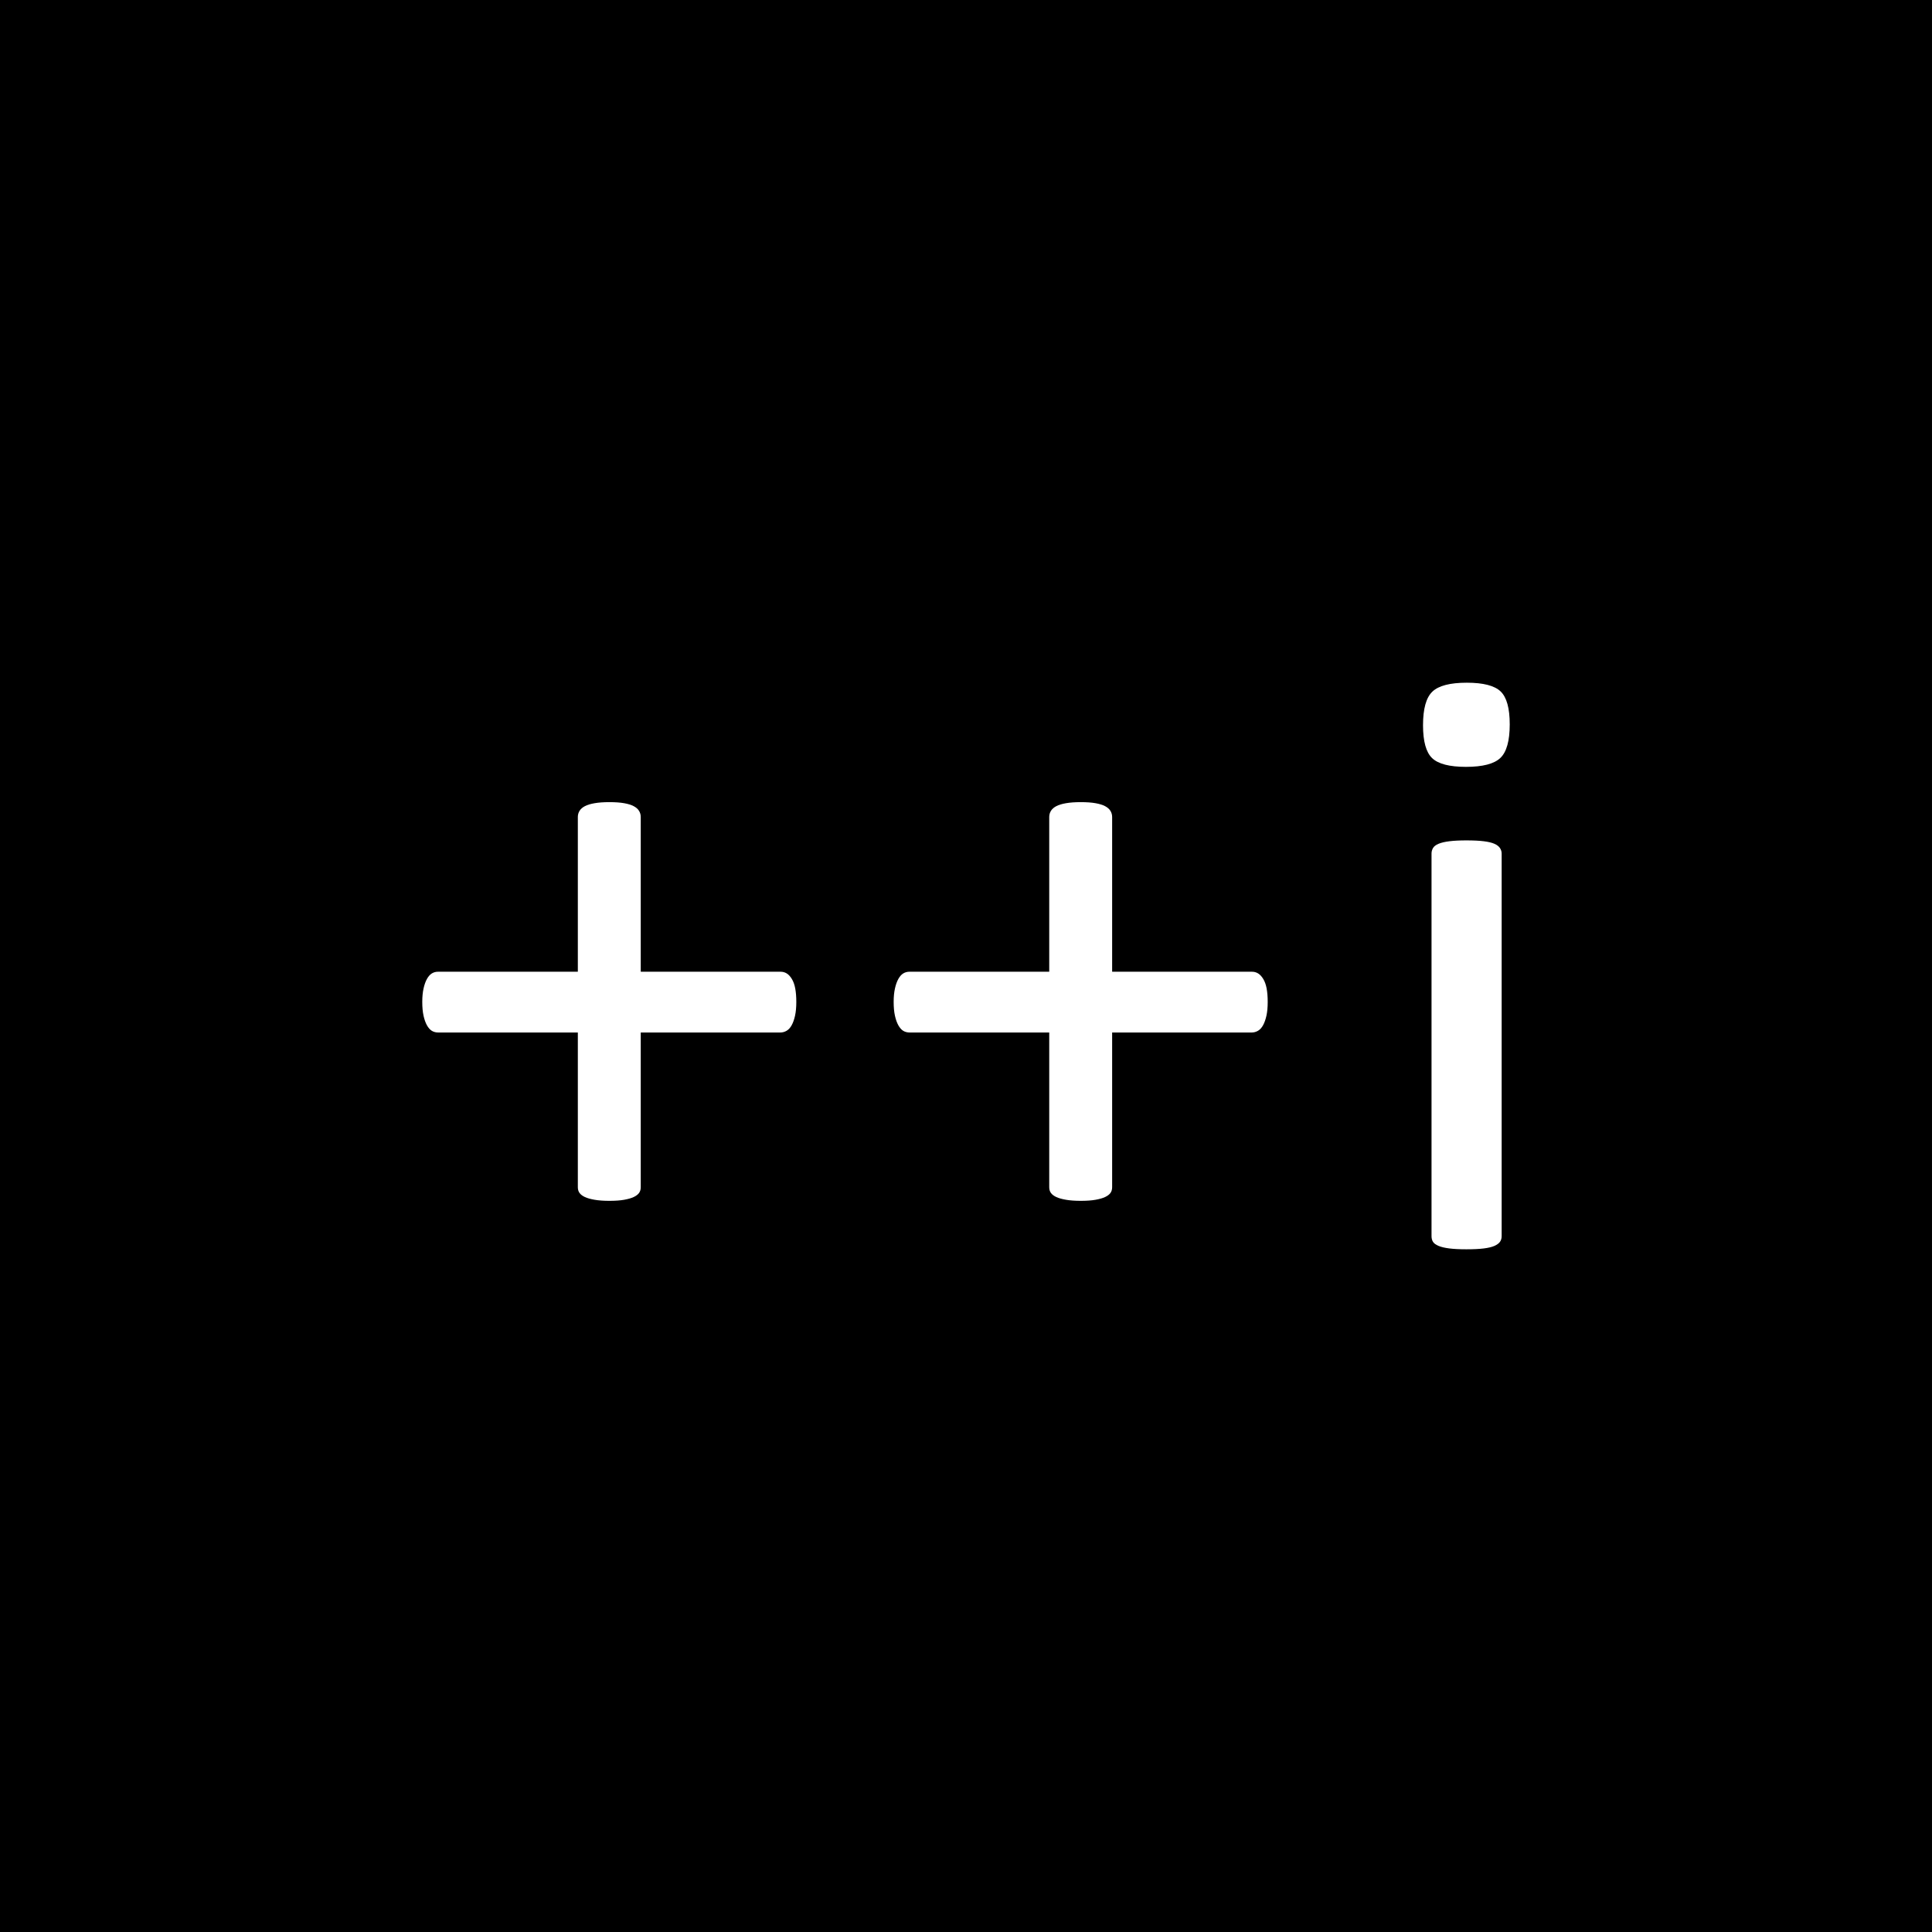
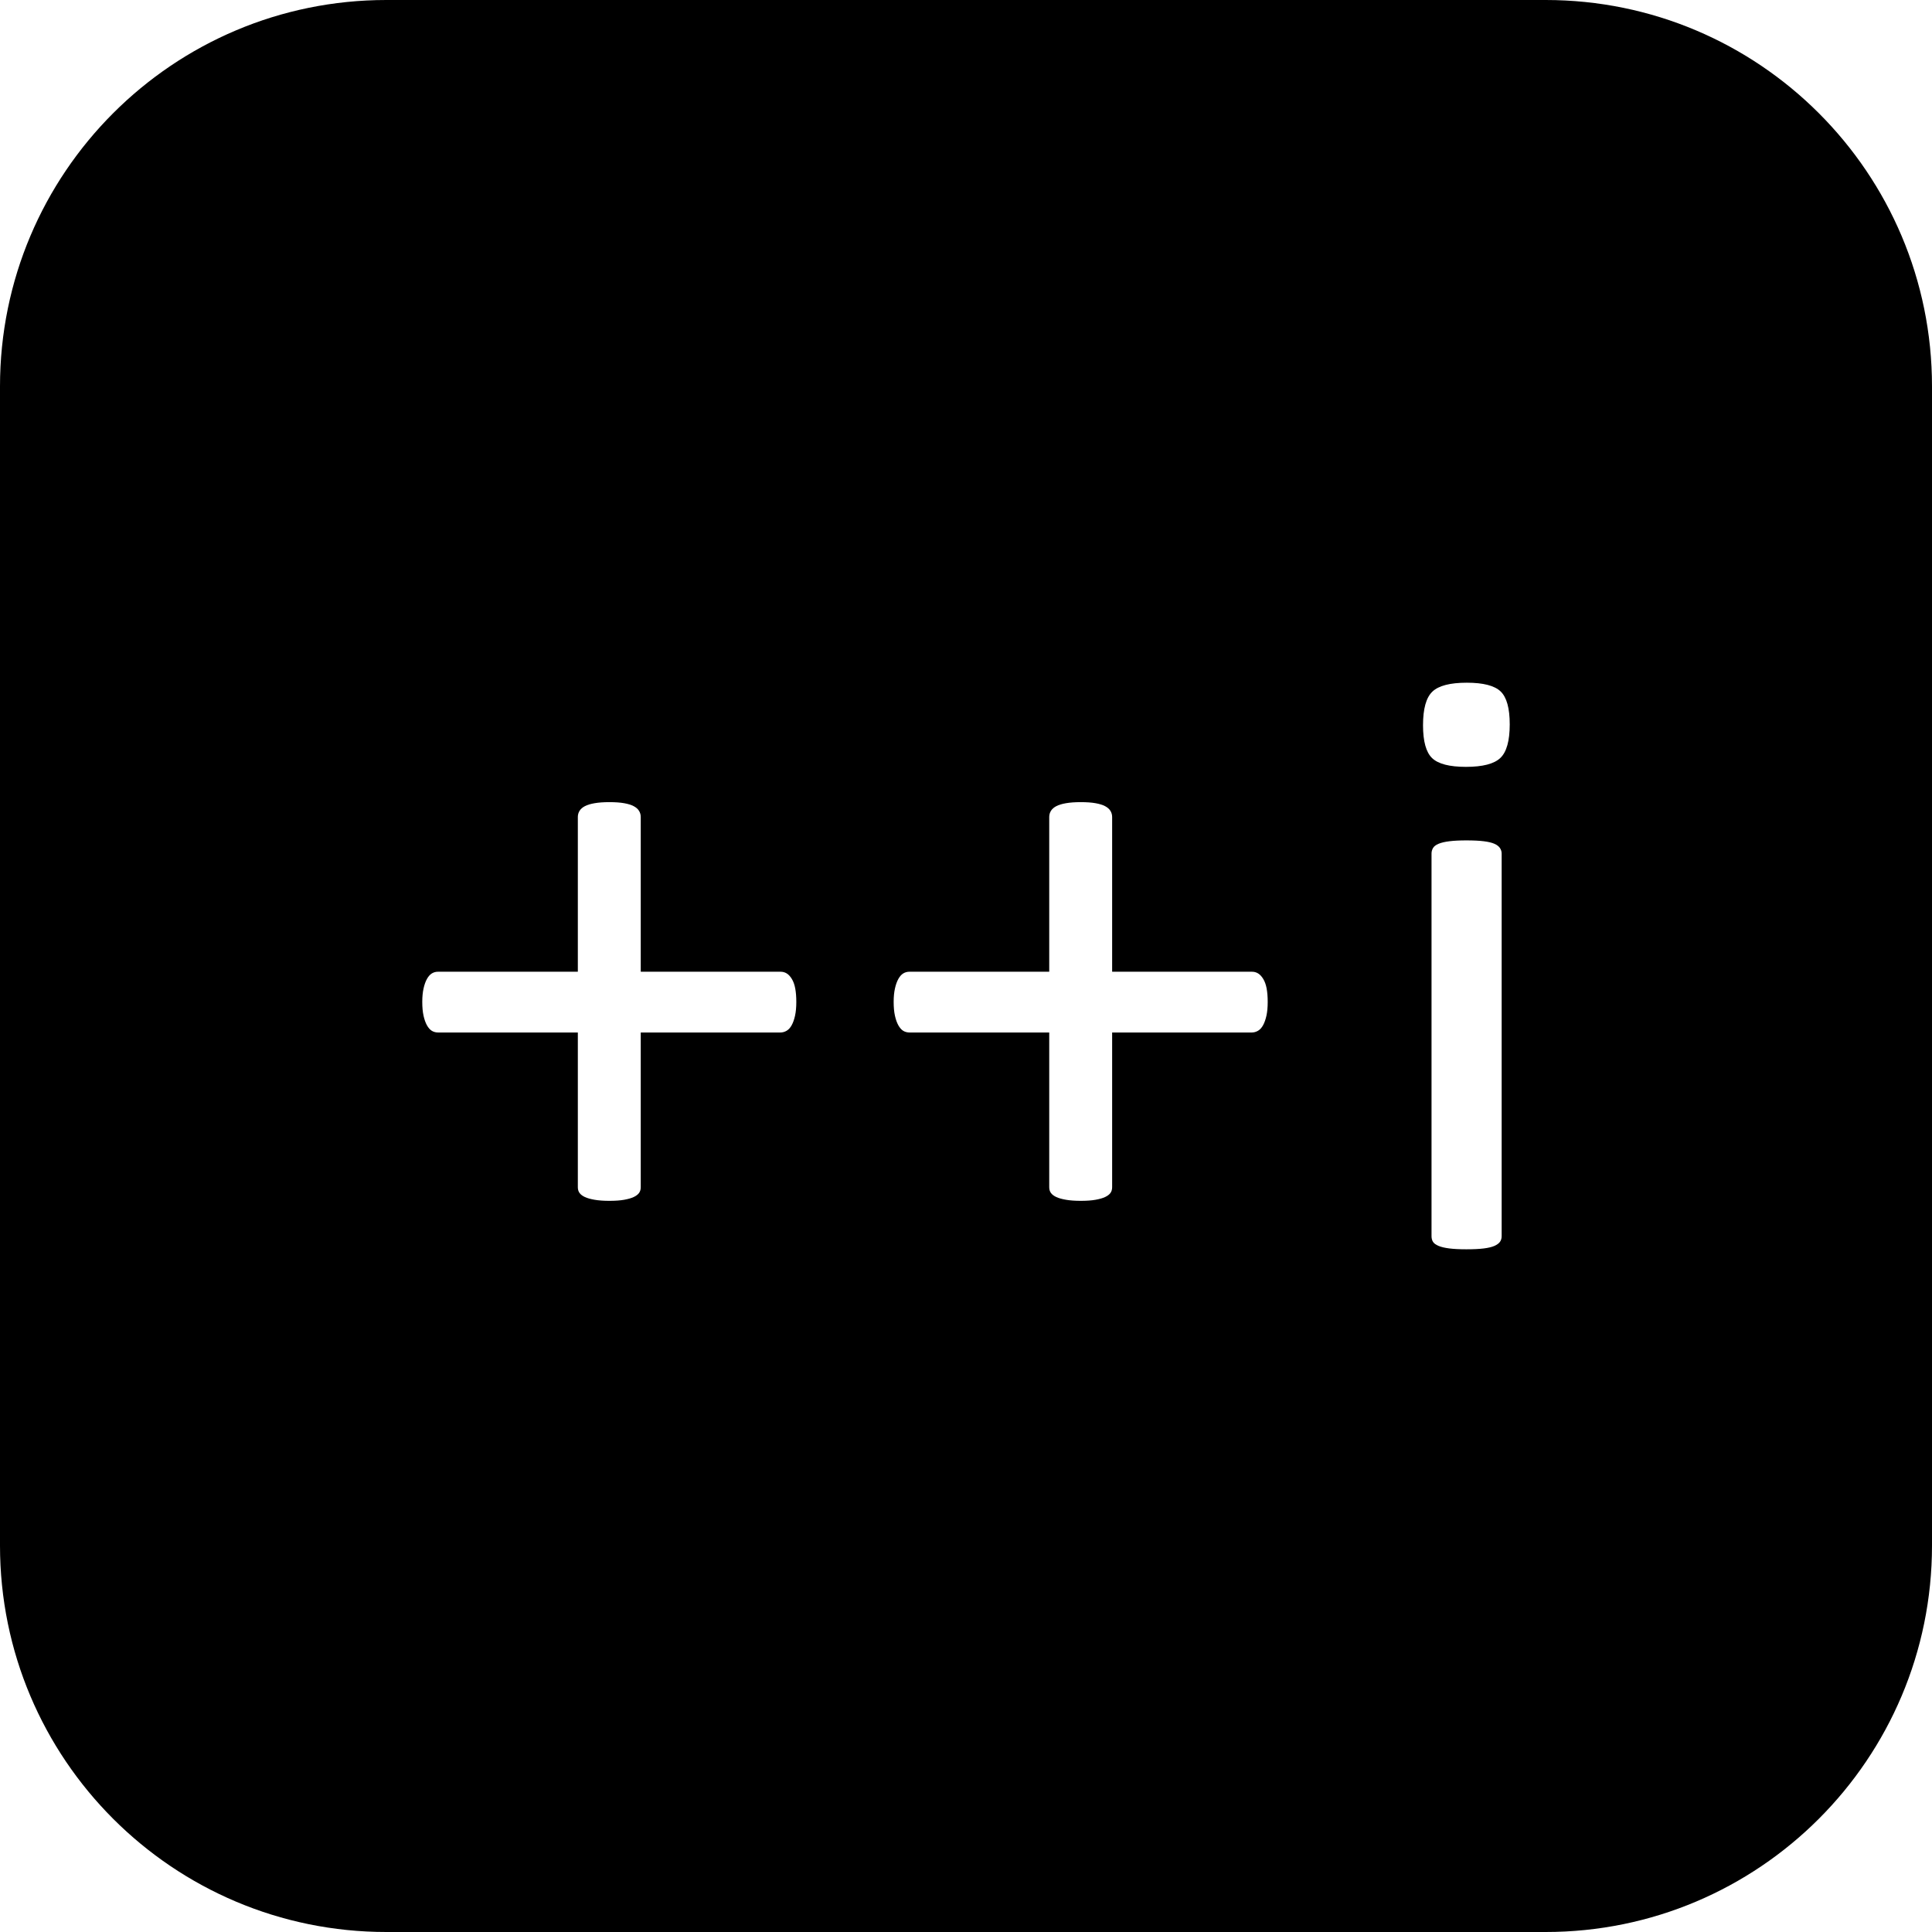
<svg xmlns="http://www.w3.org/2000/svg" width="100%" height="100%" viewBox="0 0 1000 1000" version="1.1" xml:space="preserve" style="fill-rule:evenodd;clip-rule:evenodd;stroke-linejoin:round;stroke-miterlimit:2;">
-   <path d="M999.998,0L999.998,999.999L-0,999.999L-0,0L999.998,0ZM656.163,518.59C656.163,515.949 655.979,513.64 655.612,511.66C655.247,509.68 654.66,508.03 653.852,506.71C653.047,505.389 652.166,504.437 651.212,503.85C650.26,503.262 649.196,502.969 648.022,502.969L575.642,502.969L575.642,422.887C575.642,421.715 575.348,420.651 574.761,419.697C574.174,418.745 573.258,417.938 572.012,417.278C570.765,416.618 569.115,416.104 567.062,415.738C565.008,415.371 562.441,415.188 559.361,415.188C556.428,415.188 553.897,415.371 551.771,415.738C549.644,416.104 547.958,416.618 546.712,417.278C545.464,417.938 544.548,418.745 543.961,419.697C543.375,420.651 543.081,421.715 543.081,422.887L543.081,502.969L470.7,502.969C469.527,502.969 468.464,503.262 467.51,503.85C466.557,504.437 465.714,505.389 464.98,506.71C464.246,508.03 463.659,509.68 463.22,511.66C462.78,513.64 462.56,515.949 462.56,518.59C462.56,521.377 462.78,523.76 463.22,525.739C463.659,527.721 464.246,529.37 464.98,530.691C465.714,532.01 466.557,532.964 467.51,533.55C468.464,534.137 469.6,534.43 470.92,534.43L543.081,534.43L543.081,614.512C543.081,615.685 543.375,616.675 543.961,617.482C544.548,618.289 545.464,618.985 546.712,619.572C547.958,620.158 549.644,620.636 551.771,621.001C553.897,621.368 556.428,621.552 559.361,621.552C562.441,621.552 565.008,621.368 567.062,621.001C569.115,620.636 570.765,620.158 572.012,619.572C573.258,618.985 574.174,618.289 574.761,617.482C575.348,616.675 575.642,615.685 575.642,614.512L575.642,534.43L647.802,534.43C648.976,534.43 650.075,534.137 651.103,533.55C652.129,532.964 653.009,532.01 653.743,530.691C654.476,529.37 655.063,527.721 655.503,525.739C655.943,523.76 656.163,521.377 656.163,518.59ZM781.435,374.928C781.435,366.566 779.859,360.884 776.705,357.877C773.551,354.87 767.722,353.367 759.216,353.367C750.562,353.367 744.621,354.907 741.395,357.986C738.168,361.067 736.555,366.86 736.555,375.367C736.555,383.728 738.132,389.41 741.284,392.417C744.438,395.425 750.269,396.927 758.775,396.927C767.429,396.927 773.369,395.387 776.596,392.308C779.822,389.227 781.435,383.434 781.435,374.928ZM777.255,639.812L777.255,441.809C777.255,440.781 776.961,439.829 776.376,438.948C775.789,438.068 774.835,437.335 773.515,436.748C772.196,436.161 770.361,435.722 768.014,435.429C765.669,435.135 762.662,434.988 758.995,434.988C755.475,434.988 752.542,435.135 750.195,435.429C747.848,435.722 745.978,436.161 744.585,436.748C743.191,437.335 742.238,438.068 741.725,438.948C741.211,439.829 740.955,440.781 740.955,441.809L740.955,639.812C740.955,640.986 741.211,641.976 741.725,642.782C742.238,643.589 743.191,644.285 744.585,644.872C745.978,645.46 747.848,645.898 750.195,646.192C752.542,646.486 755.475,646.632 758.995,646.632C762.662,646.632 765.669,646.486 768.014,646.192C770.361,645.898 772.196,645.46 773.515,644.872C774.835,644.285 775.789,643.589 776.376,642.782C776.961,641.976 777.255,640.986 777.255,639.812ZM412.168,518.59C412.168,515.949 411.984,513.64 411.619,511.66C411.252,509.68 410.665,508.03 409.858,506.71C409.052,505.389 408.171,504.437 407.219,503.85C406.265,503.262 405.201,502.969 404.029,502.969L331.647,502.969L331.647,422.887C331.647,421.715 331.354,420.651 330.766,419.697C330.181,418.745 329.264,417.938 328.017,417.278C326.771,416.618 325.12,416.104 323.067,415.738C321.014,415.371 318.447,415.188 315.366,415.188C312.434,415.188 309.903,415.371 307.776,415.738C305.649,416.104 303.963,416.618 302.717,417.278C301.469,417.938 300.553,418.745 299.967,419.697C299.38,420.651 299.086,421.715 299.086,422.887L299.086,502.969L226.705,502.969C225.532,502.969 224.469,503.262 223.515,503.85C222.562,504.437 221.719,505.389 220.985,506.71C220.251,508.03 219.666,509.68 219.225,511.66C218.785,513.64 218.565,515.949 218.565,518.59C218.565,521.377 218.785,523.76 219.225,525.739C219.666,527.721 220.251,529.37 220.985,530.691C221.719,532.01 222.562,532.964 223.515,533.55C224.469,534.137 225.605,534.43 226.925,534.43L299.086,534.43L299.086,614.512C299.086,615.685 299.38,616.675 299.967,617.482C300.553,618.289 301.469,618.985 302.717,619.572C303.963,620.158 305.649,620.636 307.776,621.001C309.903,621.368 312.434,621.552 315.366,621.552C318.447,621.552 321.014,621.368 323.067,621.001C325.12,620.636 326.771,620.158 328.017,619.572C329.264,618.985 330.181,618.289 330.766,617.482C331.354,616.675 331.647,615.685 331.647,614.512L331.647,534.43L403.809,534.43C404.981,534.43 406.082,534.137 407.108,533.55C408.135,532.964 409.015,532.01 409.748,530.691C410.482,529.37 411.068,527.721 411.508,525.739C411.948,523.76 412.168,521.377 412.168,518.59Z" />
+   <path d="M200,0L800,0C910.457,0 1000,89.543 1000,200L1000,800C1000,910.457 910.457,1000 800,1000L200,1000C89.543,1000 0,910.457 0,800L0,200C0,89.543 89.543,0 200,0ZM656.163,518.59C656.163,515.949 655.979,513.64 655.612,511.66C655.247,509.68 654.66,508.03 653.852,506.71C653.047,505.389 652.166,504.437 651.212,503.85C650.26,503.262 649.196,502.969 648.022,502.969L575.642,502.969L575.642,422.887C575.642,421.715 575.348,420.651 574.761,419.697C574.174,418.745 573.258,417.938 572.012,417.278C570.765,416.618 569.115,416.104 567.062,415.738C565.008,415.371 562.441,415.188 559.361,415.188C556.428,415.188 553.897,415.371 551.771,415.738C549.644,416.104 547.958,416.618 546.712,417.278C545.464,417.938 544.548,418.745 543.961,419.697C543.375,420.651 543.081,421.715 543.081,422.887L543.081,502.969L470.7,502.969C469.527,502.969 468.464,503.262 467.51,503.85C466.557,504.437 465.714,505.389 464.98,506.71C464.246,508.03 463.659,509.68 463.22,511.66C462.78,513.64 462.56,515.949 462.56,518.59C462.56,521.377 462.78,523.76 463.22,525.739C463.659,527.721 464.246,529.37 464.98,530.691C465.714,532.01 466.557,532.964 467.51,533.55C468.464,534.137 469.6,534.43 470.92,534.43L543.081,534.43L543.081,614.512C543.081,615.685 543.375,616.675 543.961,617.482C544.548,618.289 545.464,618.985 546.712,619.572C547.958,620.158 549.644,620.636 551.771,621.001C553.897,621.368 556.428,621.552 559.361,621.552C562.441,621.552 565.008,621.368 567.062,621.001C569.115,620.636 570.765,620.158 572.012,619.572C573.258,618.985 574.174,618.289 574.761,617.482C575.348,616.675 575.642,615.685 575.642,614.512L575.642,534.43L647.802,534.43C648.976,534.43 650.075,534.137 651.103,533.55C652.129,532.964 653.009,532.01 653.743,530.691C654.476,529.37 655.063,527.721 655.503,525.739C655.943,523.76 656.163,521.377 656.163,518.59ZM781.435,374.928C781.435,366.566 779.859,360.884 776.705,357.877C773.551,354.87 767.722,353.367 759.216,353.367C750.562,353.367 744.621,354.907 741.395,357.986C738.168,361.067 736.555,366.86 736.555,375.367C736.555,383.728 738.132,389.41 741.284,392.417C744.438,395.425 750.269,396.927 758.775,396.927C767.429,396.927 773.369,395.387 776.596,392.308C779.822,389.227 781.435,383.434 781.435,374.928ZM777.255,639.812L777.255,441.809C777.255,440.781 776.961,439.829 776.376,438.948C775.789,438.068 774.835,437.335 773.515,436.748C772.196,436.161 770.361,435.722 768.014,435.429C765.669,435.135 762.662,434.988 758.995,434.988C755.475,434.988 752.542,435.135 750.195,435.429C747.848,435.722 745.978,436.161 744.585,436.748C743.191,437.335 742.238,438.068 741.725,438.948C741.211,439.829 740.955,440.781 740.955,441.809L740.955,639.812C740.955,640.986 741.211,641.976 741.725,642.782C742.238,643.589 743.191,644.285 744.585,644.872C745.978,645.46 747.848,645.898 750.195,646.192C752.542,646.486 755.475,646.632 758.995,646.632C762.662,646.632 765.669,646.486 768.014,646.192C770.361,645.898 772.196,645.46 773.515,644.872C774.835,644.285 775.789,643.589 776.376,642.782C776.961,641.976 777.255,640.986 777.255,639.812ZM412.168,518.59C412.168,515.949 411.984,513.64 411.619,511.66C411.252,509.68 410.665,508.03 409.858,506.71C409.052,505.389 408.171,504.437 407.219,503.85C406.265,503.262 405.201,502.969 404.029,502.969L331.647,502.969L331.647,422.887C331.647,421.715 331.354,420.651 330.766,419.697C330.181,418.745 329.264,417.938 328.017,417.278C326.771,416.618 325.12,416.104 323.067,415.738C321.014,415.371 318.447,415.188 315.366,415.188C312.434,415.188 309.903,415.371 307.776,415.738C305.649,416.104 303.963,416.618 302.717,417.278C301.469,417.938 300.553,418.745 299.967,419.697C299.38,420.651 299.086,421.715 299.086,422.887L299.086,502.969L226.705,502.969C225.532,502.969 224.469,503.262 223.515,503.85C222.562,504.437 221.719,505.389 220.985,506.71C220.251,508.03 219.666,509.68 219.225,511.66C218.785,513.64 218.565,515.949 218.565,518.59C218.565,521.377 218.785,523.76 219.225,525.739C219.666,527.721 220.251,529.37 220.985,530.691C221.719,532.01 222.562,532.964 223.515,533.55C224.469,534.137 225.605,534.43 226.925,534.43L299.086,534.43L299.086,614.512C299.086,615.685 299.38,616.675 299.967,617.482C300.553,618.289 301.469,618.985 302.717,619.572C303.963,620.158 305.649,620.636 307.776,621.001C309.903,621.368 312.434,621.552 315.366,621.552C318.447,621.552 321.014,621.368 323.067,621.001C325.12,620.636 326.771,620.158 328.017,619.572C329.264,618.985 330.181,618.289 330.766,617.482C331.354,616.675 331.647,615.685 331.647,614.512L331.647,534.43L403.809,534.43C404.981,534.43 406.082,534.137 407.108,533.55C408.135,532.964 409.015,532.01 409.748,530.691C410.482,529.37 411.068,527.721 411.508,525.739C411.948,523.76 412.168,521.377 412.168,518.59Z" />
</svg>
